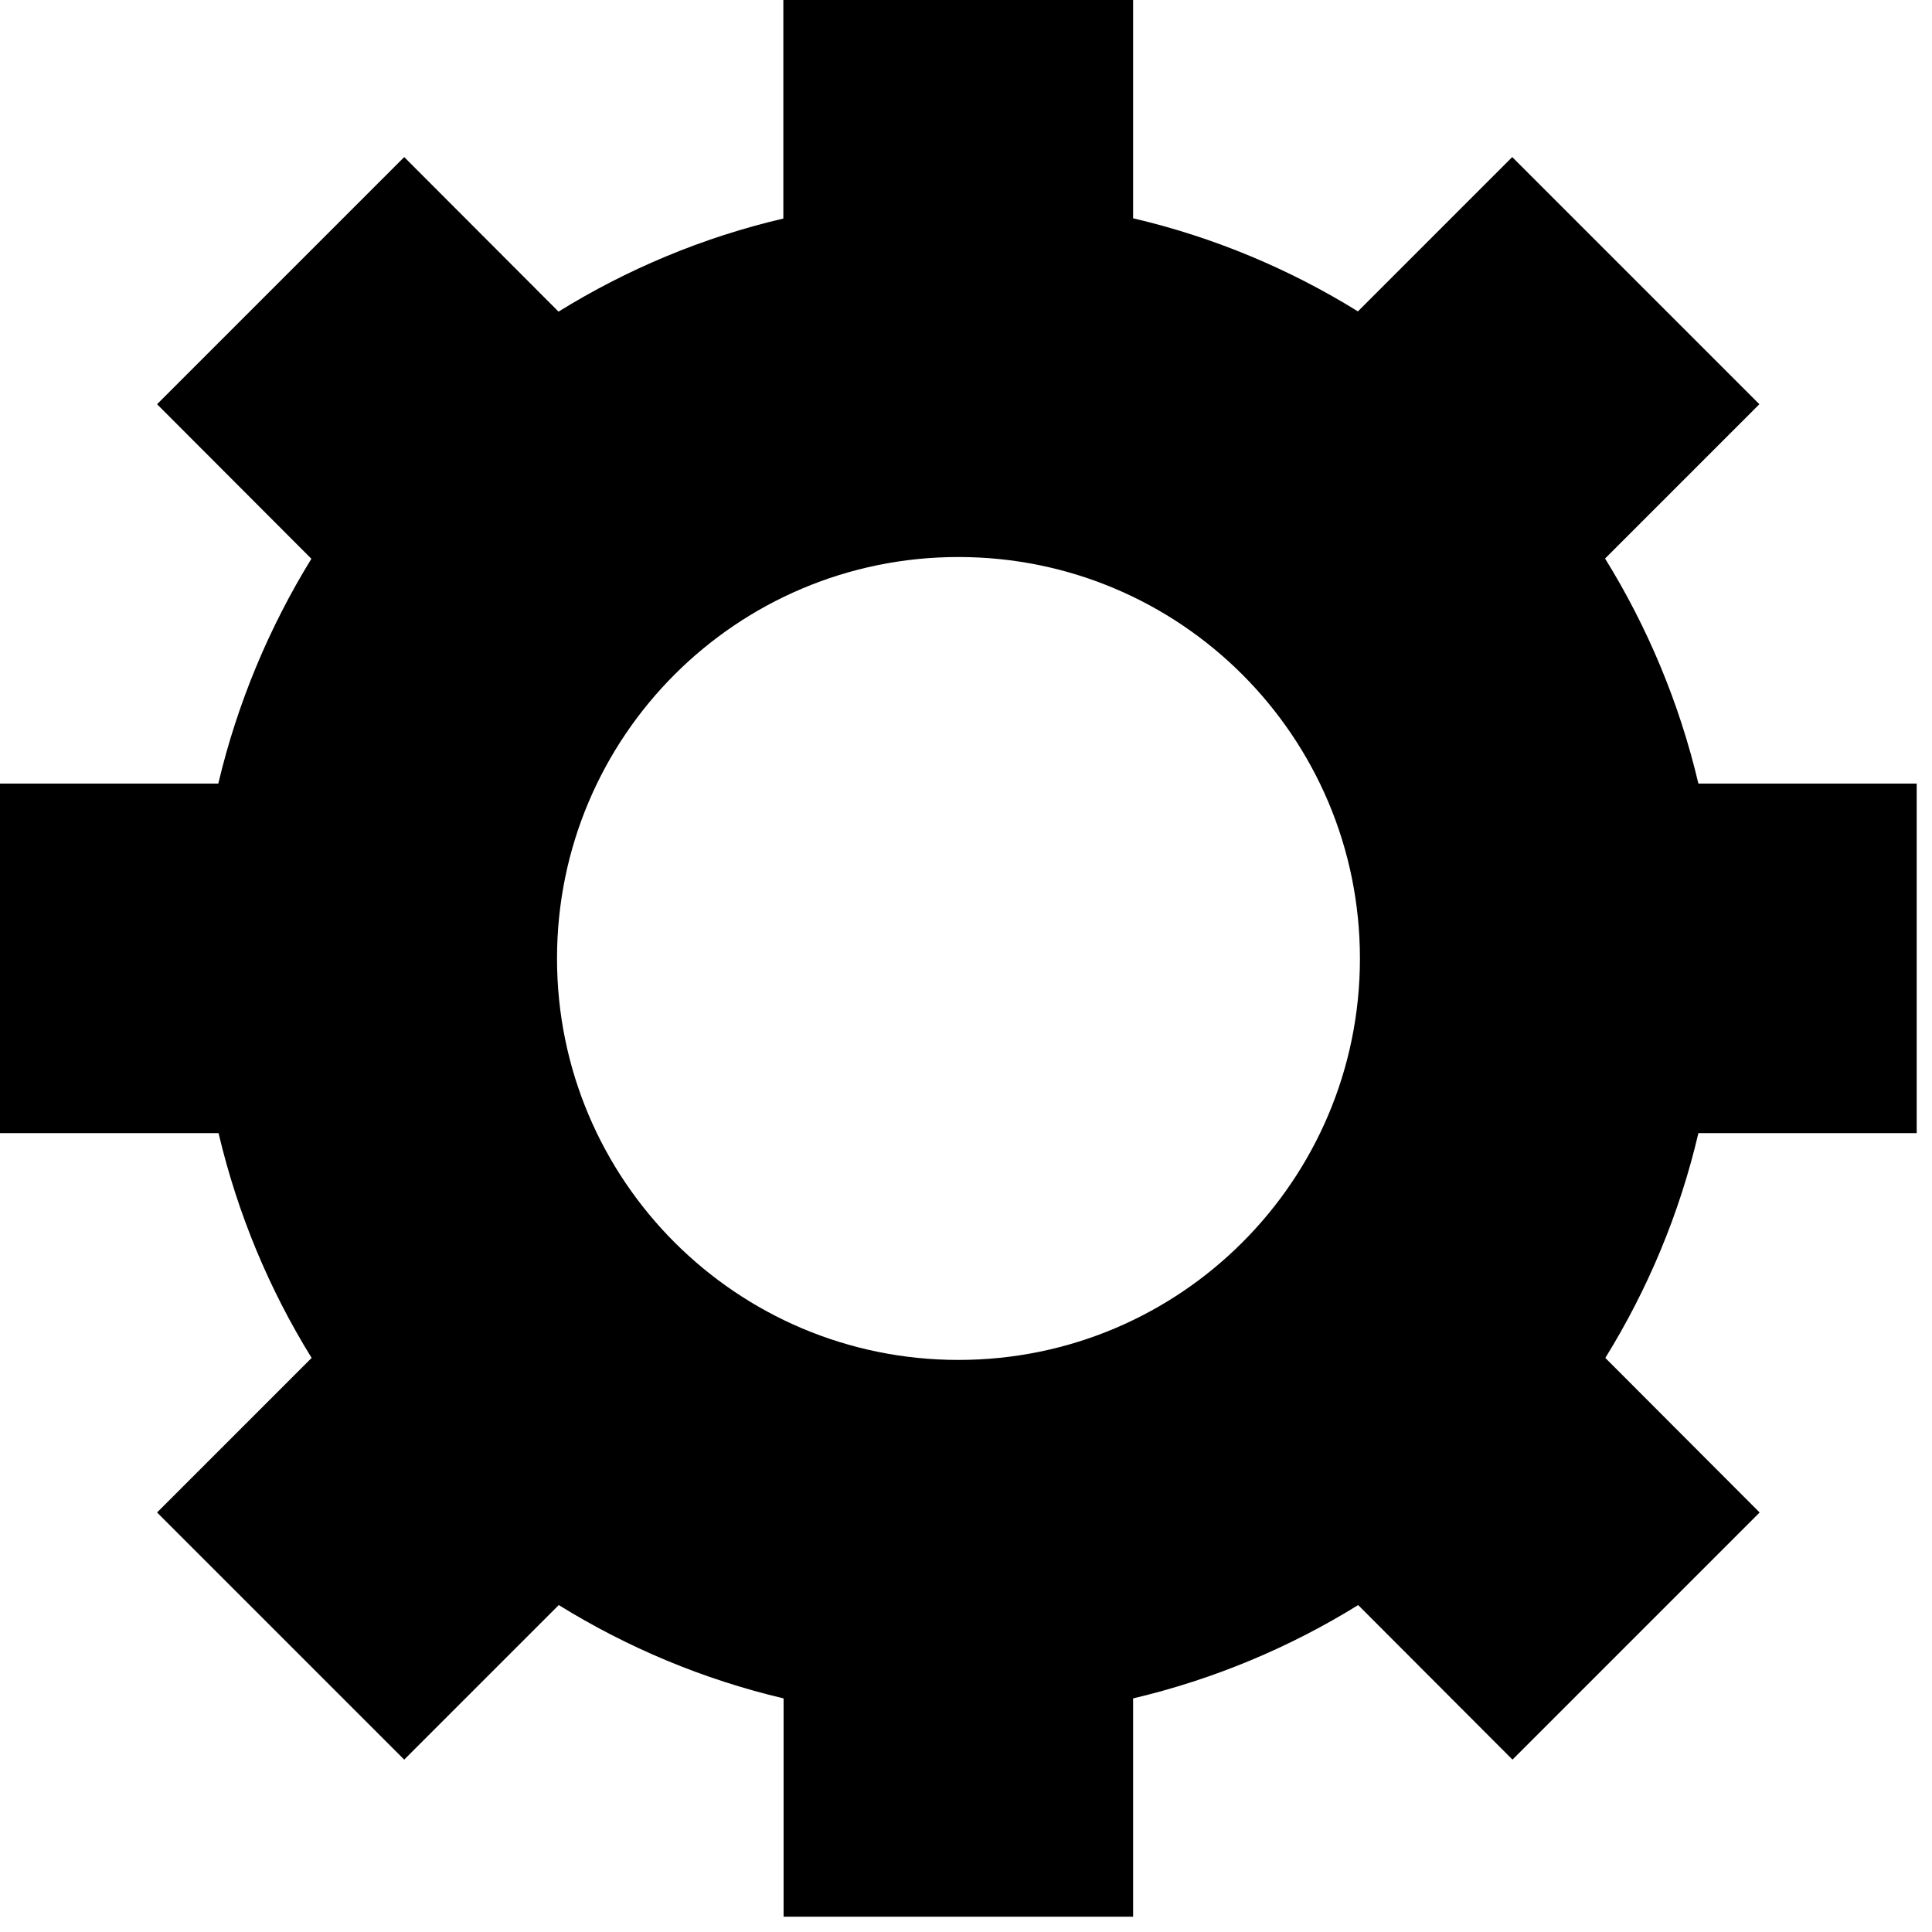
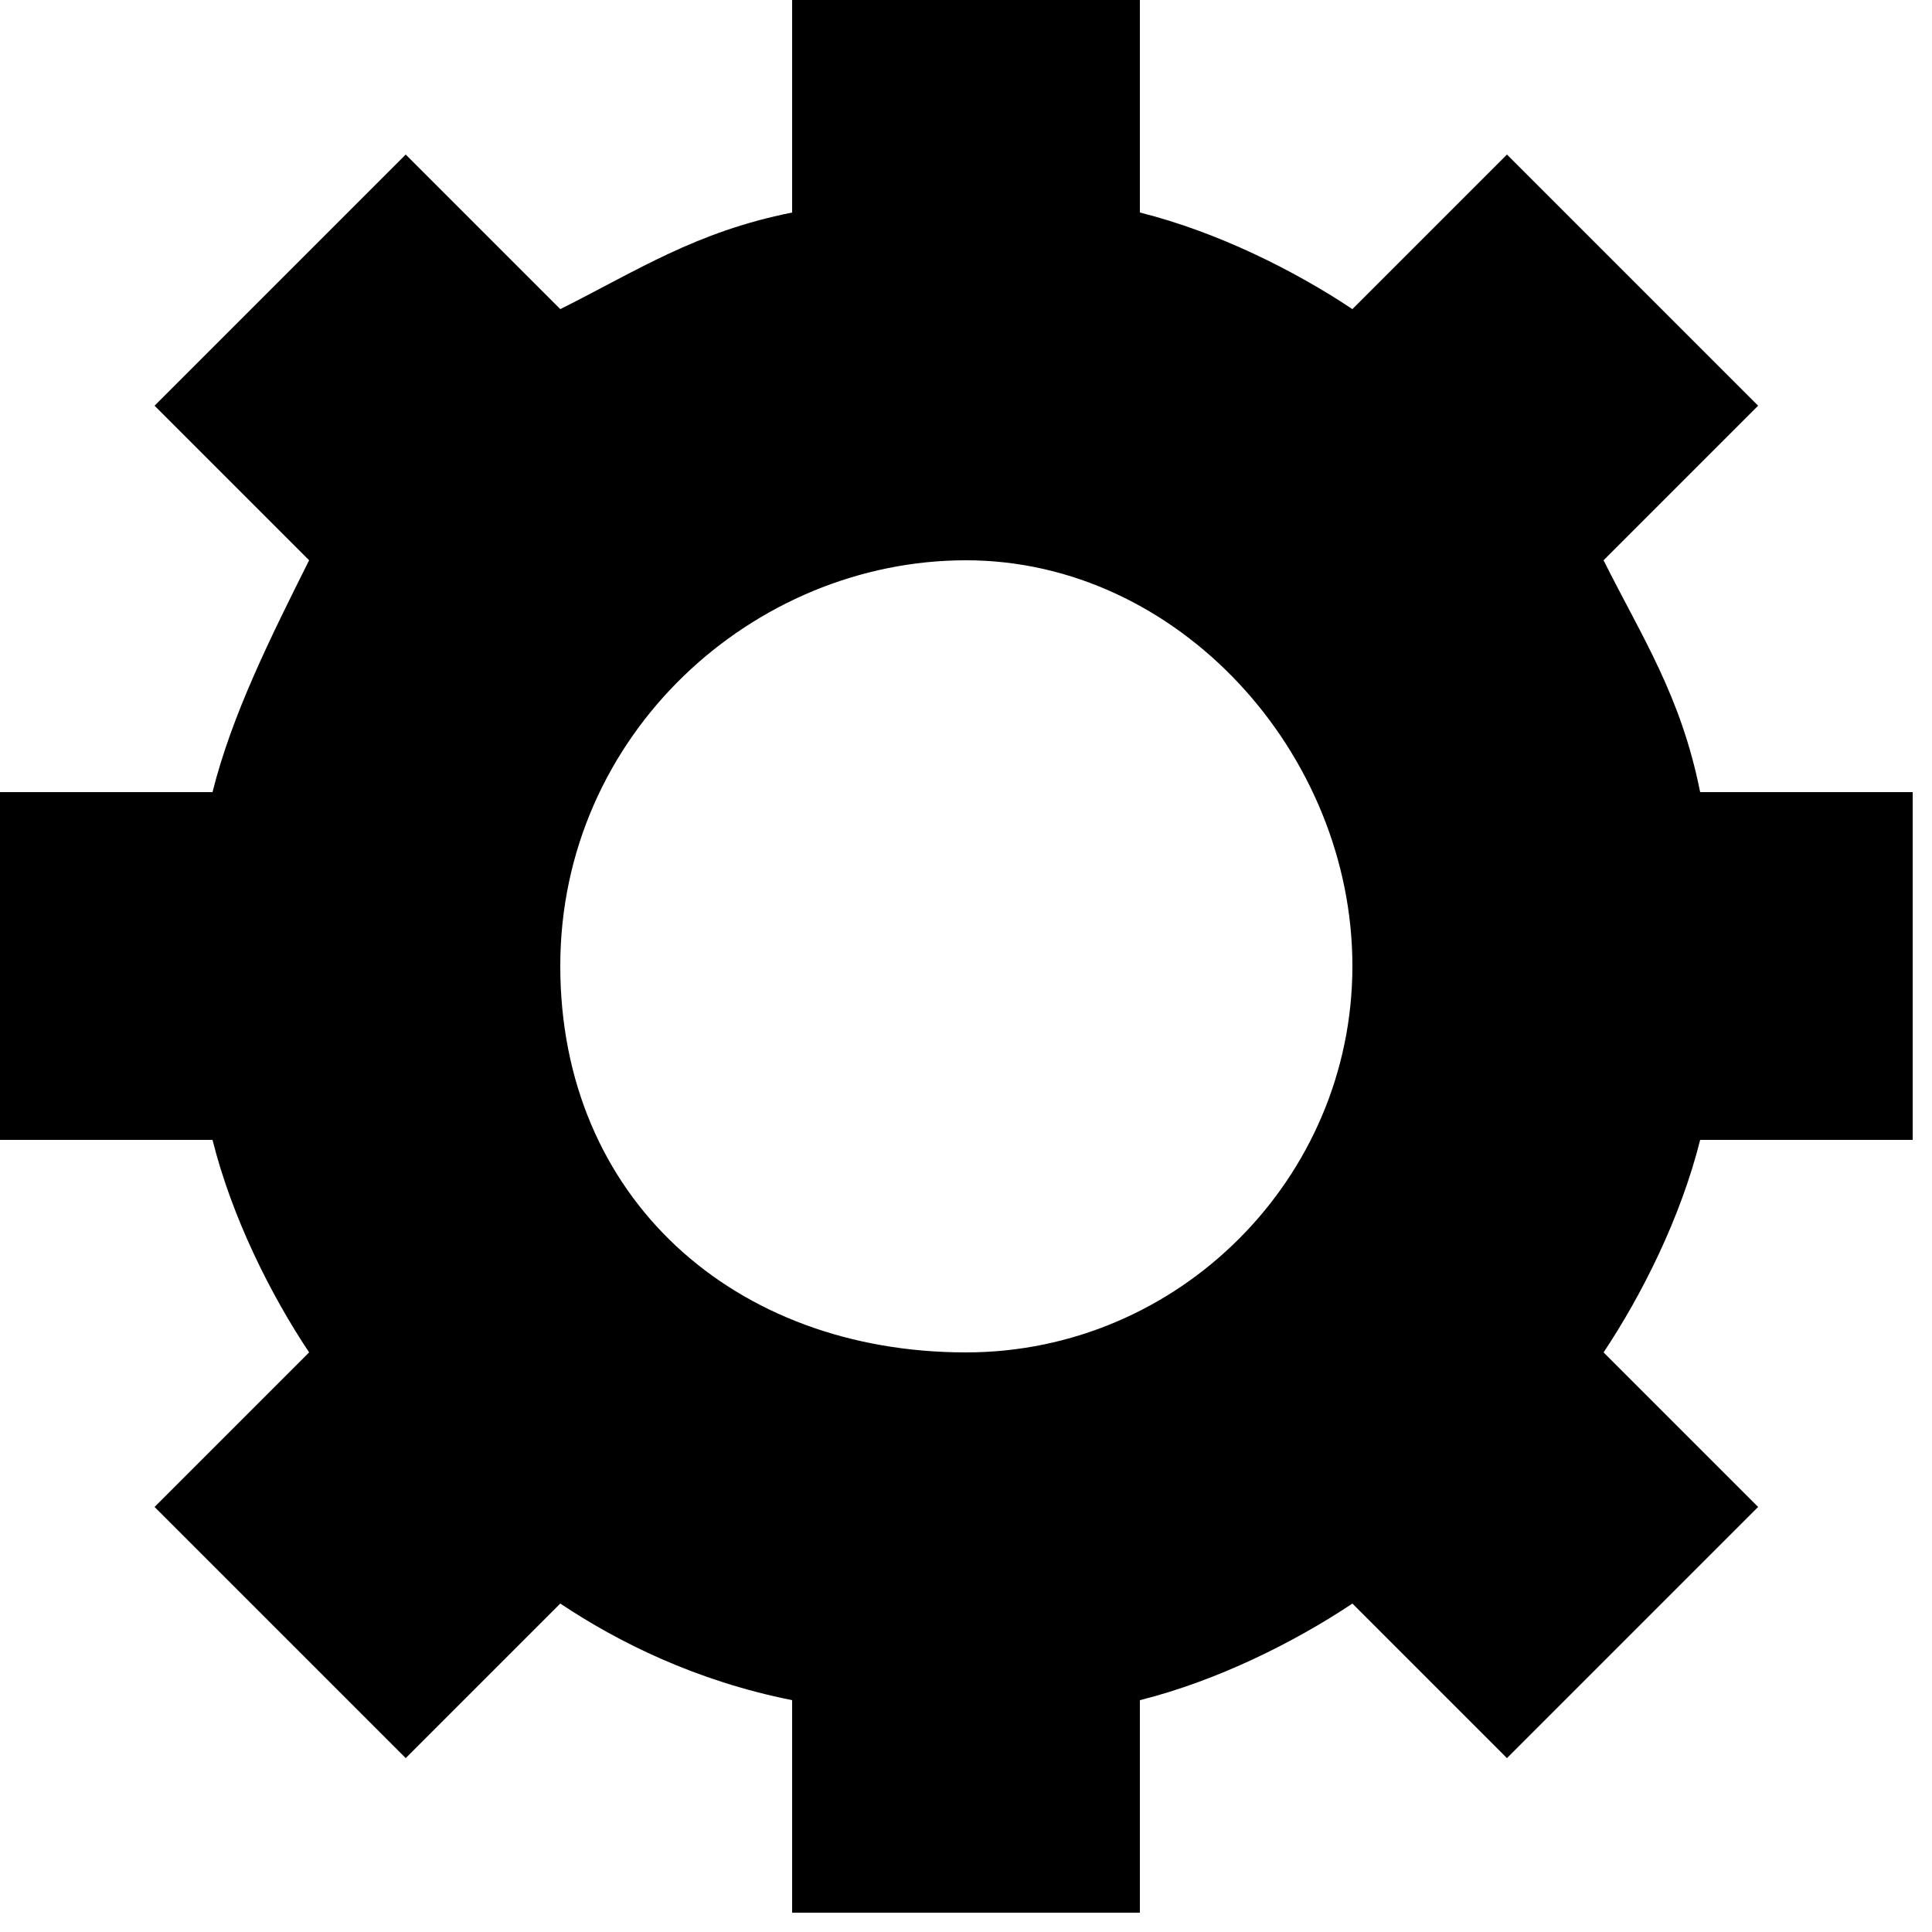
- <svg xmlns="http://www.w3.org/2000/svg" width="10" height="10" viewBox="0 0 77 77" fill="none">
-   <defs>
-     <style>
-       .cls-1 {
-         fill: #000;
-         fill-rule: evenodd;
-         stroke-width: 0px;
-       }
-     </style>
-   </defs>
-   <path class="cls-1" d="M31.23,0h13.93v8.7c3.21.75,6.23,2.02,8.96,3.71l6.15-6.15,9.85,9.85-6.15,6.15c1.69,2.73,2.96,5.75,3.72,8.97h8.7v13.93h-8.7c-.75,3.21-2.02,6.23-3.71,8.96l6.15,6.16-9.85,9.85-6.15-6.16c-2.73,1.69-5.75,2.96-8.97,3.72v8.7h-13.93v-8.7c-3.22-.76-6.23-2.03-8.96-3.72l-6.16,6.16-9.85-9.85,6.16-6.16c-1.69-2.73-2.95-5.74-3.71-8.96H0v-13.93h8.7c.76-3.21,2.03-6.23,3.71-8.96l-6.15-6.16,9.85-9.85,6.15,6.16c2.73-1.69,5.75-2.96,8.96-3.71V0ZM38.2,54.2c8.84,0,16-7.16,16-16s-7.16-16-16-16-16,7.16-16,16,7.16,16,16,16Z" />
+ <svg xmlns="http://www.w3.org/2000/svg" version="1.1" id="Calque_1" x="0px" y="0px" viewBox="0 0 10 10" style="enable-background:new 0 0 10 10;" xml:space="preserve">
+   <style type="text/css">
+ 	.st0{fill-rule:evenodd;clip-rule:evenodd;}
+ </style>
+   <path class="st0" d="M4.1,0h1.8v1.1C6.3,1.2,6.7,1.4,7,1.6l0.8-0.8l1.3,1.3L8.3,2.9c0.2,0.4,0.4,0.7,0.5,1.2h1.1v1.8H8.8  C8.7,6.3,8.5,6.7,8.3,7l0.8,0.8L7.8,9.1L7,8.3C6.7,8.5,6.3,8.7,5.9,8.8v1.1H4.1V8.8C3.6,8.7,3.2,8.5,2.9,8.3L2.1,9.1L0.8,7.8L1.6,7  C1.4,6.7,1.2,6.3,1.1,5.9H0V4.1h1.1c0.1-0.4,0.3-0.8,0.5-1.2L0.8,2.1l1.3-1.3l0.8,0.8c0.4-0.2,0.7-0.4,1.2-0.5L4.1,0L4.1,0z M5,7  C6.1,7,7,6.1,7,5S6.1,2.9,5,2.9S2.9,3.8,2.9,5S3.8,7,5,7z" />
</svg>
